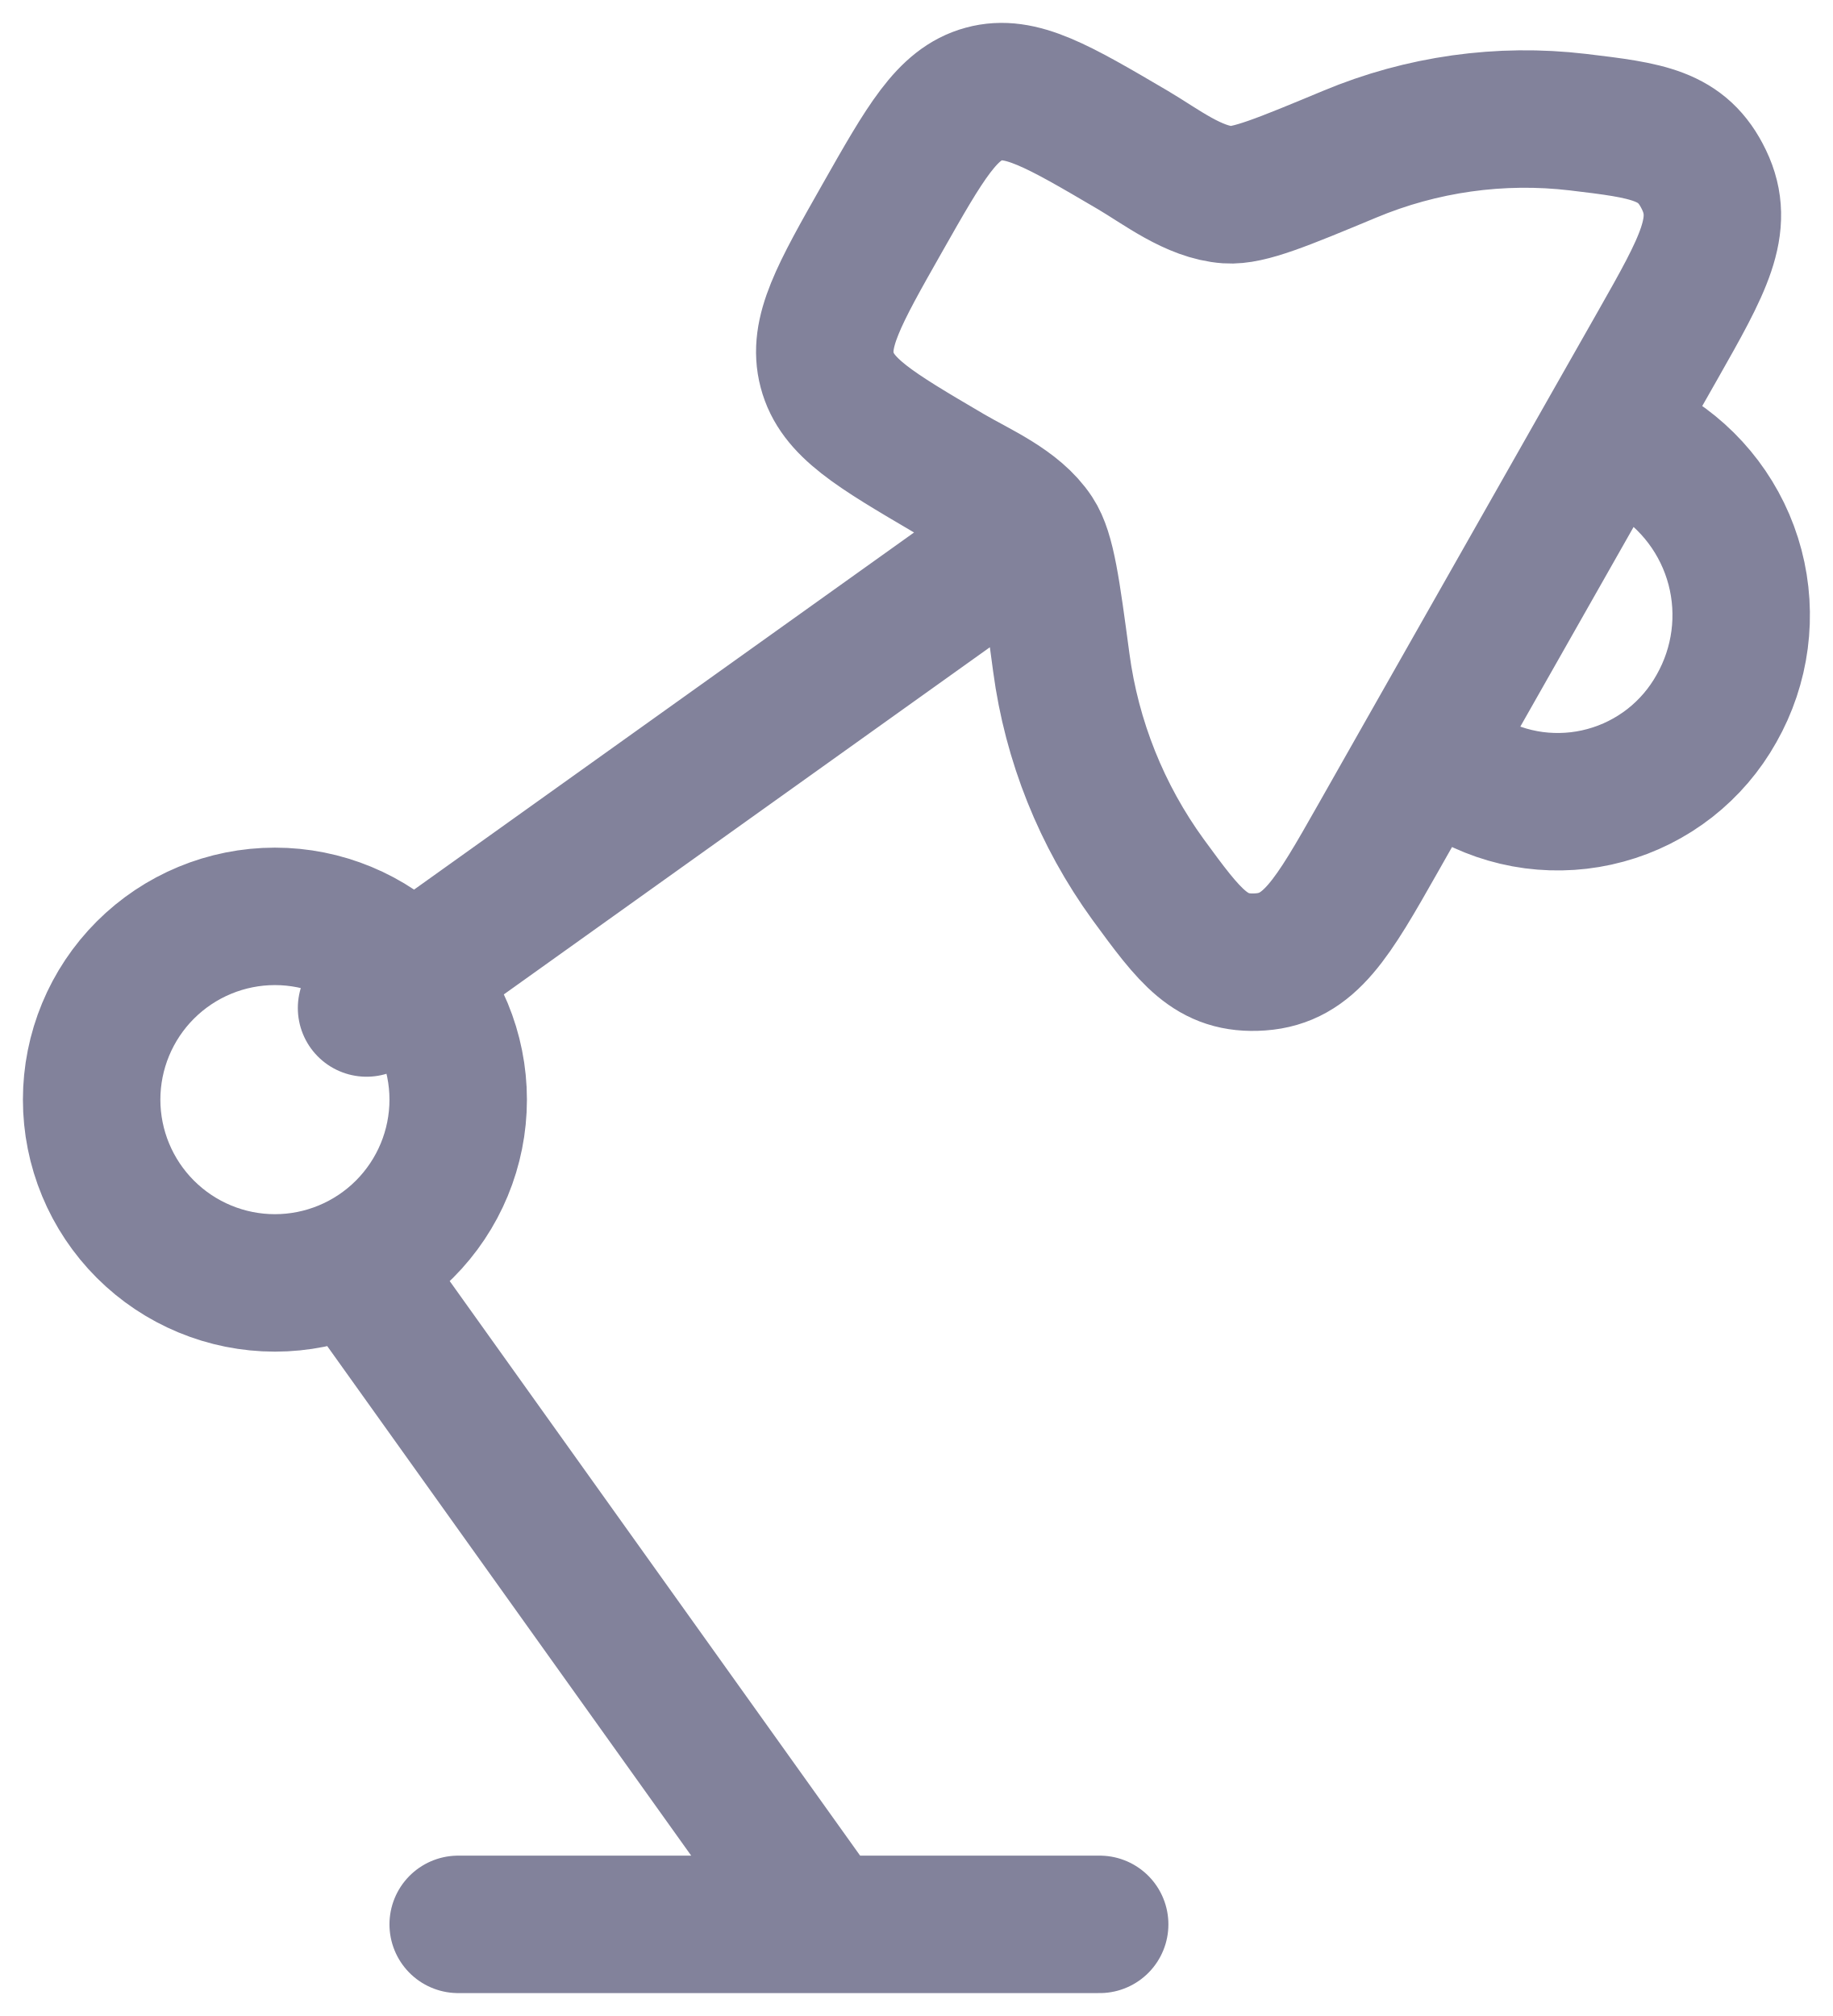
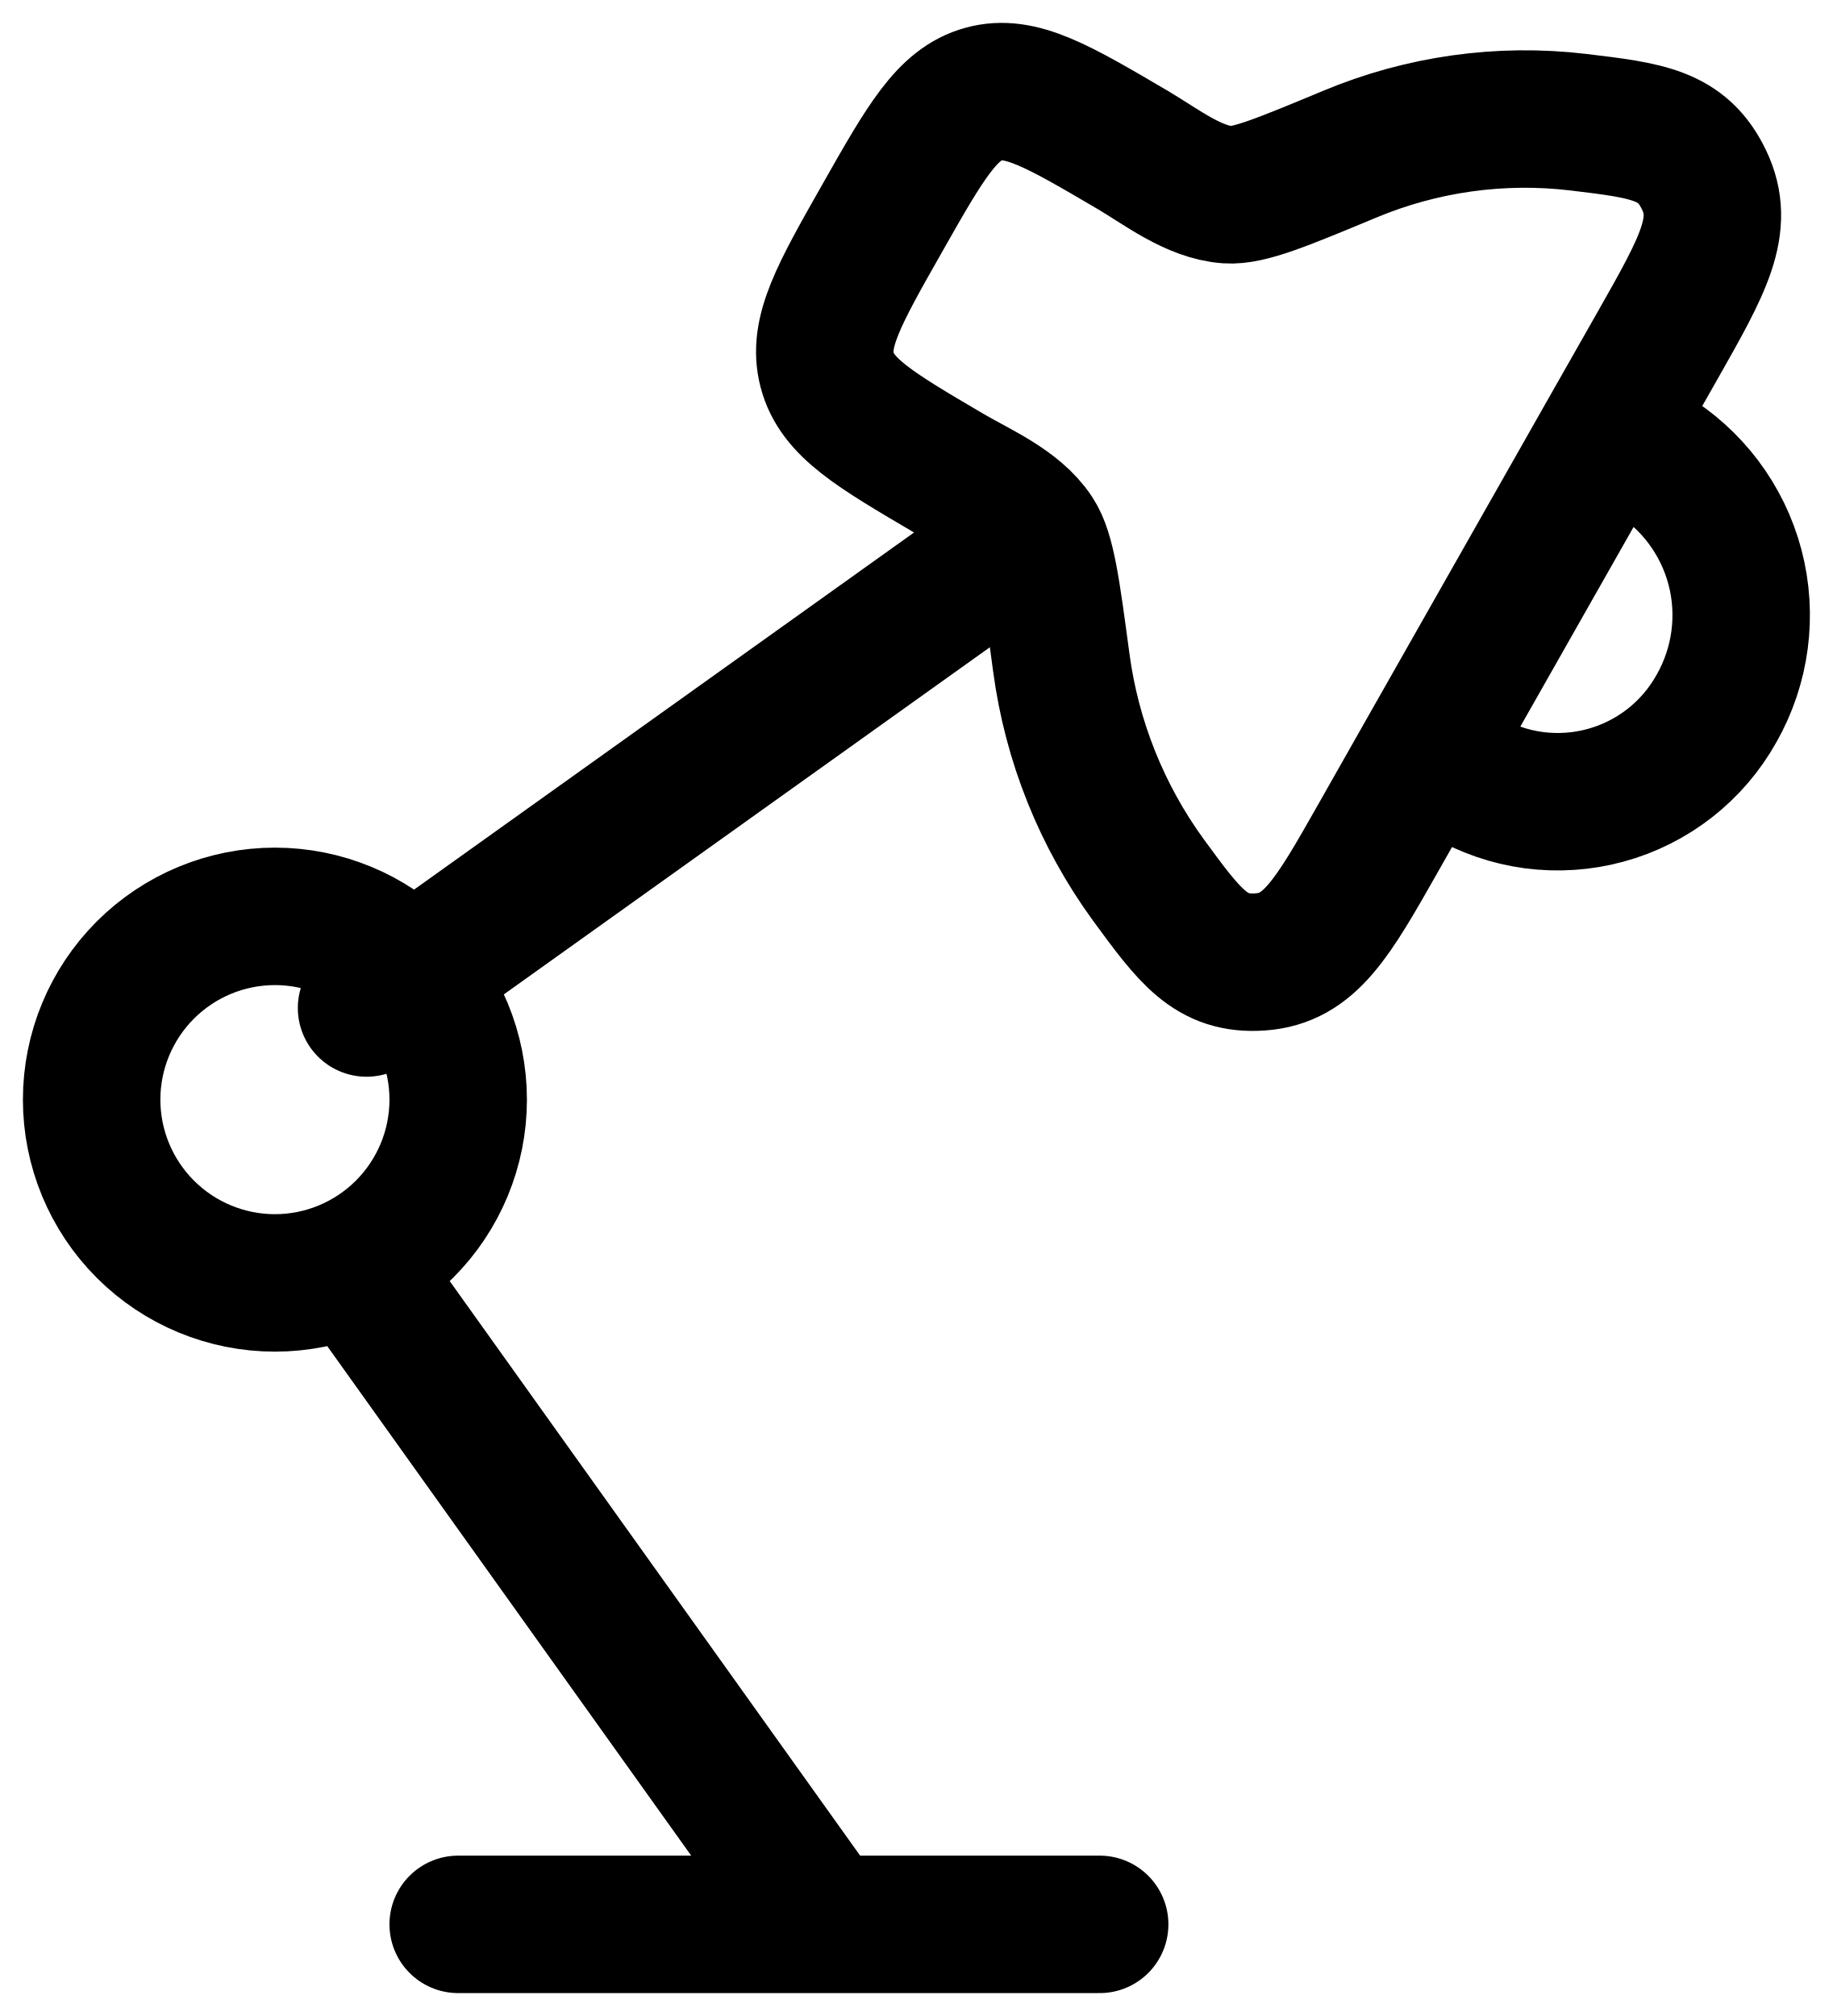
- <svg xmlns="http://www.w3.org/2000/svg" width="20" height="22" viewBox="0 0 20 22" fill="none">
-   <path d="M15.562 8.222L15.036 9.15C14.541 10.023 14.293 10.459 13.754 10.497C13.214 10.535 12.986 10.223 12.529 9.599C12.021 8.9 11.695 8.085 11.581 7.229C11.474 6.43 11.421 6.031 11.291 5.834C11.085 5.521 10.669 5.349 10.359 5.167C9.542 4.687 9.133 4.447 9.026 4.038C8.918 3.631 9.154 3.215 9.626 2.383C10.098 1.551 10.334 1.135 10.735 1.026C11.135 0.916 11.545 1.157 12.362 1.637C12.672 1.82 13.026 2.099 13.396 2.125C13.628 2.141 13.995 1.988 14.728 1.683C15.514 1.354 16.372 1.233 17.219 1.333C17.979 1.424 18.359 1.47 18.595 1.963C18.833 2.458 18.585 2.894 18.09 3.767L17.564 4.693M15.562 8.222L15.996 8.477C16.224 8.61 16.476 8.697 16.738 8.732C16.999 8.766 17.265 8.749 17.52 8.679C17.775 8.61 18.013 8.49 18.221 8.328C18.429 8.165 18.602 7.963 18.731 7.732C18.997 7.264 19.07 6.711 18.933 6.19C18.796 5.67 18.46 5.224 17.998 4.948L17.564 4.693M15.562 8.222L17.564 4.693M4 11L11 6M5 21H12M4 14L9 21M5 12C5 12.53 4.789 13.039 4.414 13.414C4.039 13.789 3.53 14 3 14C2.47 14 1.961 13.789 1.586 13.414C1.211 13.039 1 12.53 1 12C1 11.47 1.211 10.961 1.586 10.586C1.961 10.211 2.47 10 3 10C3.53 10 4.039 10.211 4.414 10.586C4.789 10.961 5 11.47 5 12Z" stroke="#82829B" stroke-width="1.5" stroke-linecap="round" stroke-linejoin="round" />
+ <svg xmlns="http://www.w3.org/2000/svg" width="20" height="22" viewBox="0 0 20 22" fill="none" stroke="currentColor">
+   <path d="M15.562 8.222L15.036 9.15C14.541 10.023 14.293 10.459 13.754 10.497C13.214 10.535 12.986 10.223 12.529 9.599C12.021 8.9 11.695 8.085 11.581 7.229C11.474 6.43 11.421 6.031 11.291 5.834C11.085 5.521 10.669 5.349 10.359 5.167C9.542 4.687 9.133 4.447 9.026 4.038C8.918 3.631 9.154 3.215 9.626 2.383C10.098 1.551 10.334 1.135 10.735 1.026C11.135 0.916 11.545 1.157 12.362 1.637C12.672 1.82 13.026 2.099 13.396 2.125C13.628 2.141 13.995 1.988 14.728 1.683C15.514 1.354 16.372 1.233 17.219 1.333C17.979 1.424 18.359 1.47 18.595 1.963C18.833 2.458 18.585 2.894 18.09 3.767L17.564 4.693M15.562 8.222L15.996 8.477C16.224 8.61 16.476 8.697 16.738 8.732C16.999 8.766 17.265 8.749 17.52 8.679C17.775 8.61 18.013 8.49 18.221 8.328C18.429 8.165 18.602 7.963 18.731 7.732C18.997 7.264 19.07 6.711 18.933 6.19C18.796 5.67 18.46 5.224 17.998 4.948L17.564 4.693M15.562 8.222L17.564 4.693M4 11L11 6M5 21H12M4 14L9 21M5 12C5 12.53 4.789 13.039 4.414 13.414C4.039 13.789 3.53 14 3 14C2.47 14 1.961 13.789 1.586 13.414C1.211 13.039 1 12.53 1 12C1 11.47 1.211 10.961 1.586 10.586C1.961 10.211 2.47 10 3 10C3.53 10 4.039 10.211 4.414 10.586C4.789 10.961 5 11.47 5 12Z" stroke-width="1.5" stroke-linecap="round" stroke-linejoin="round" />
</svg>
